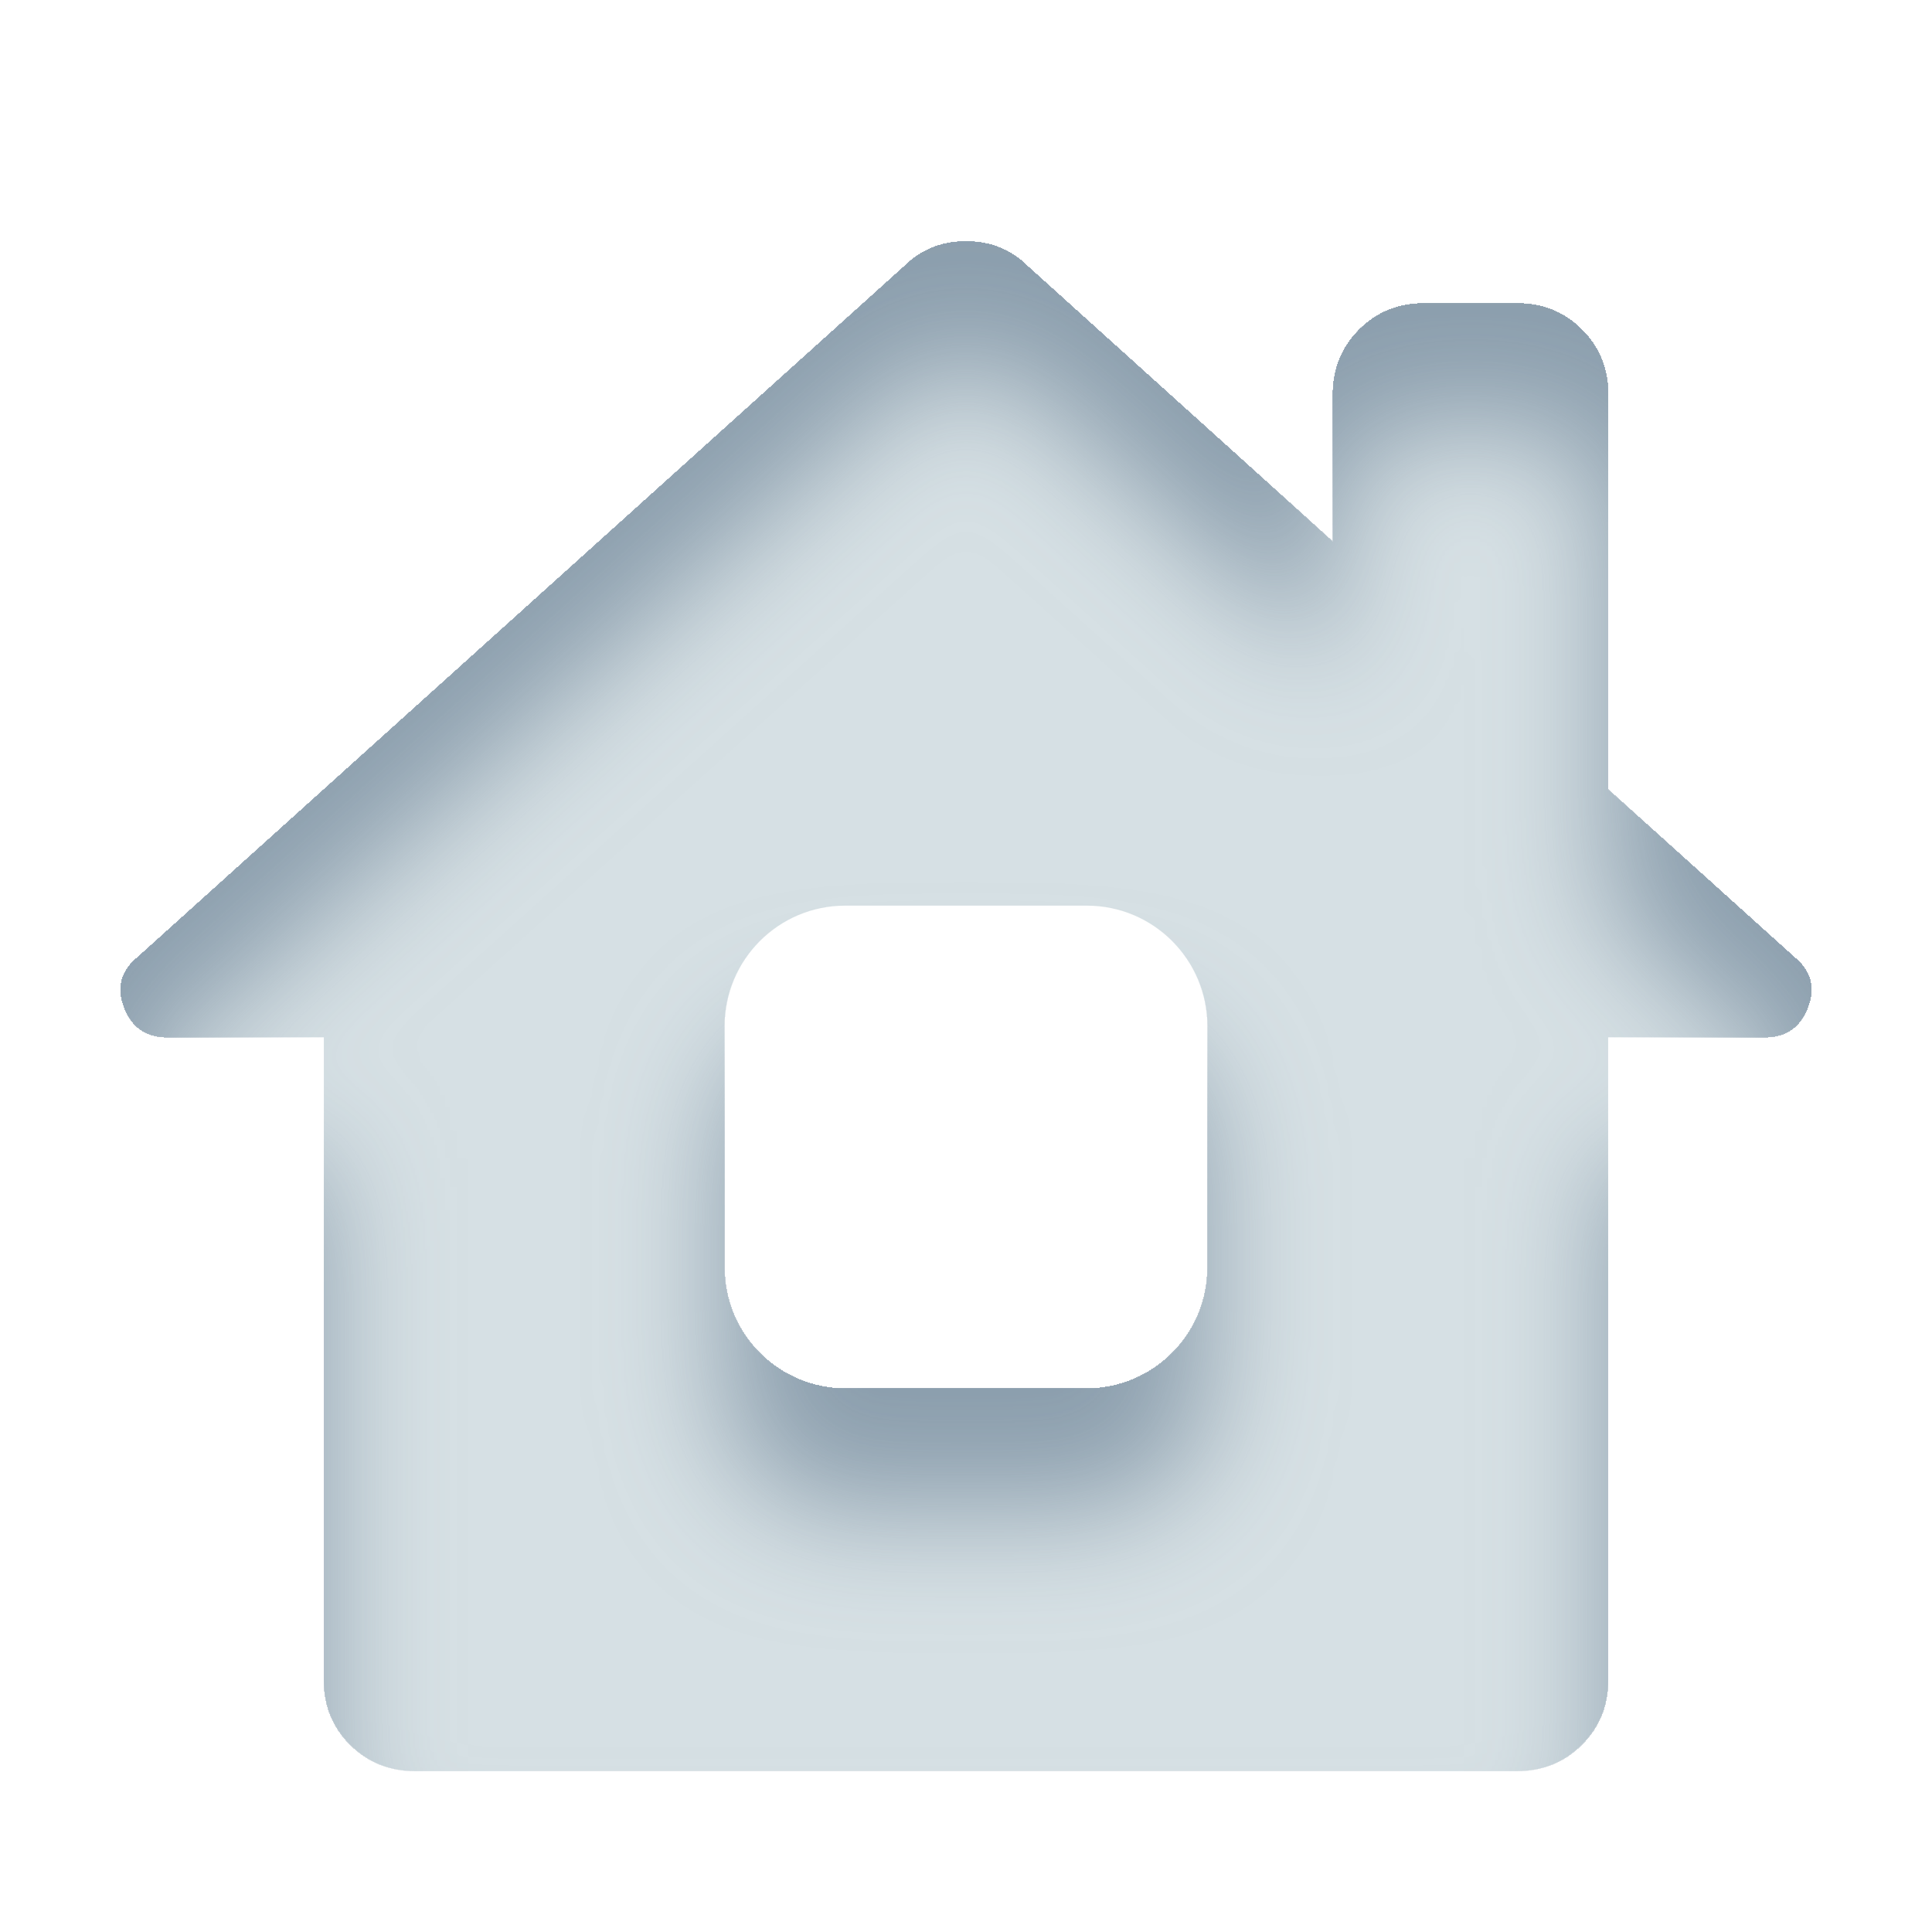
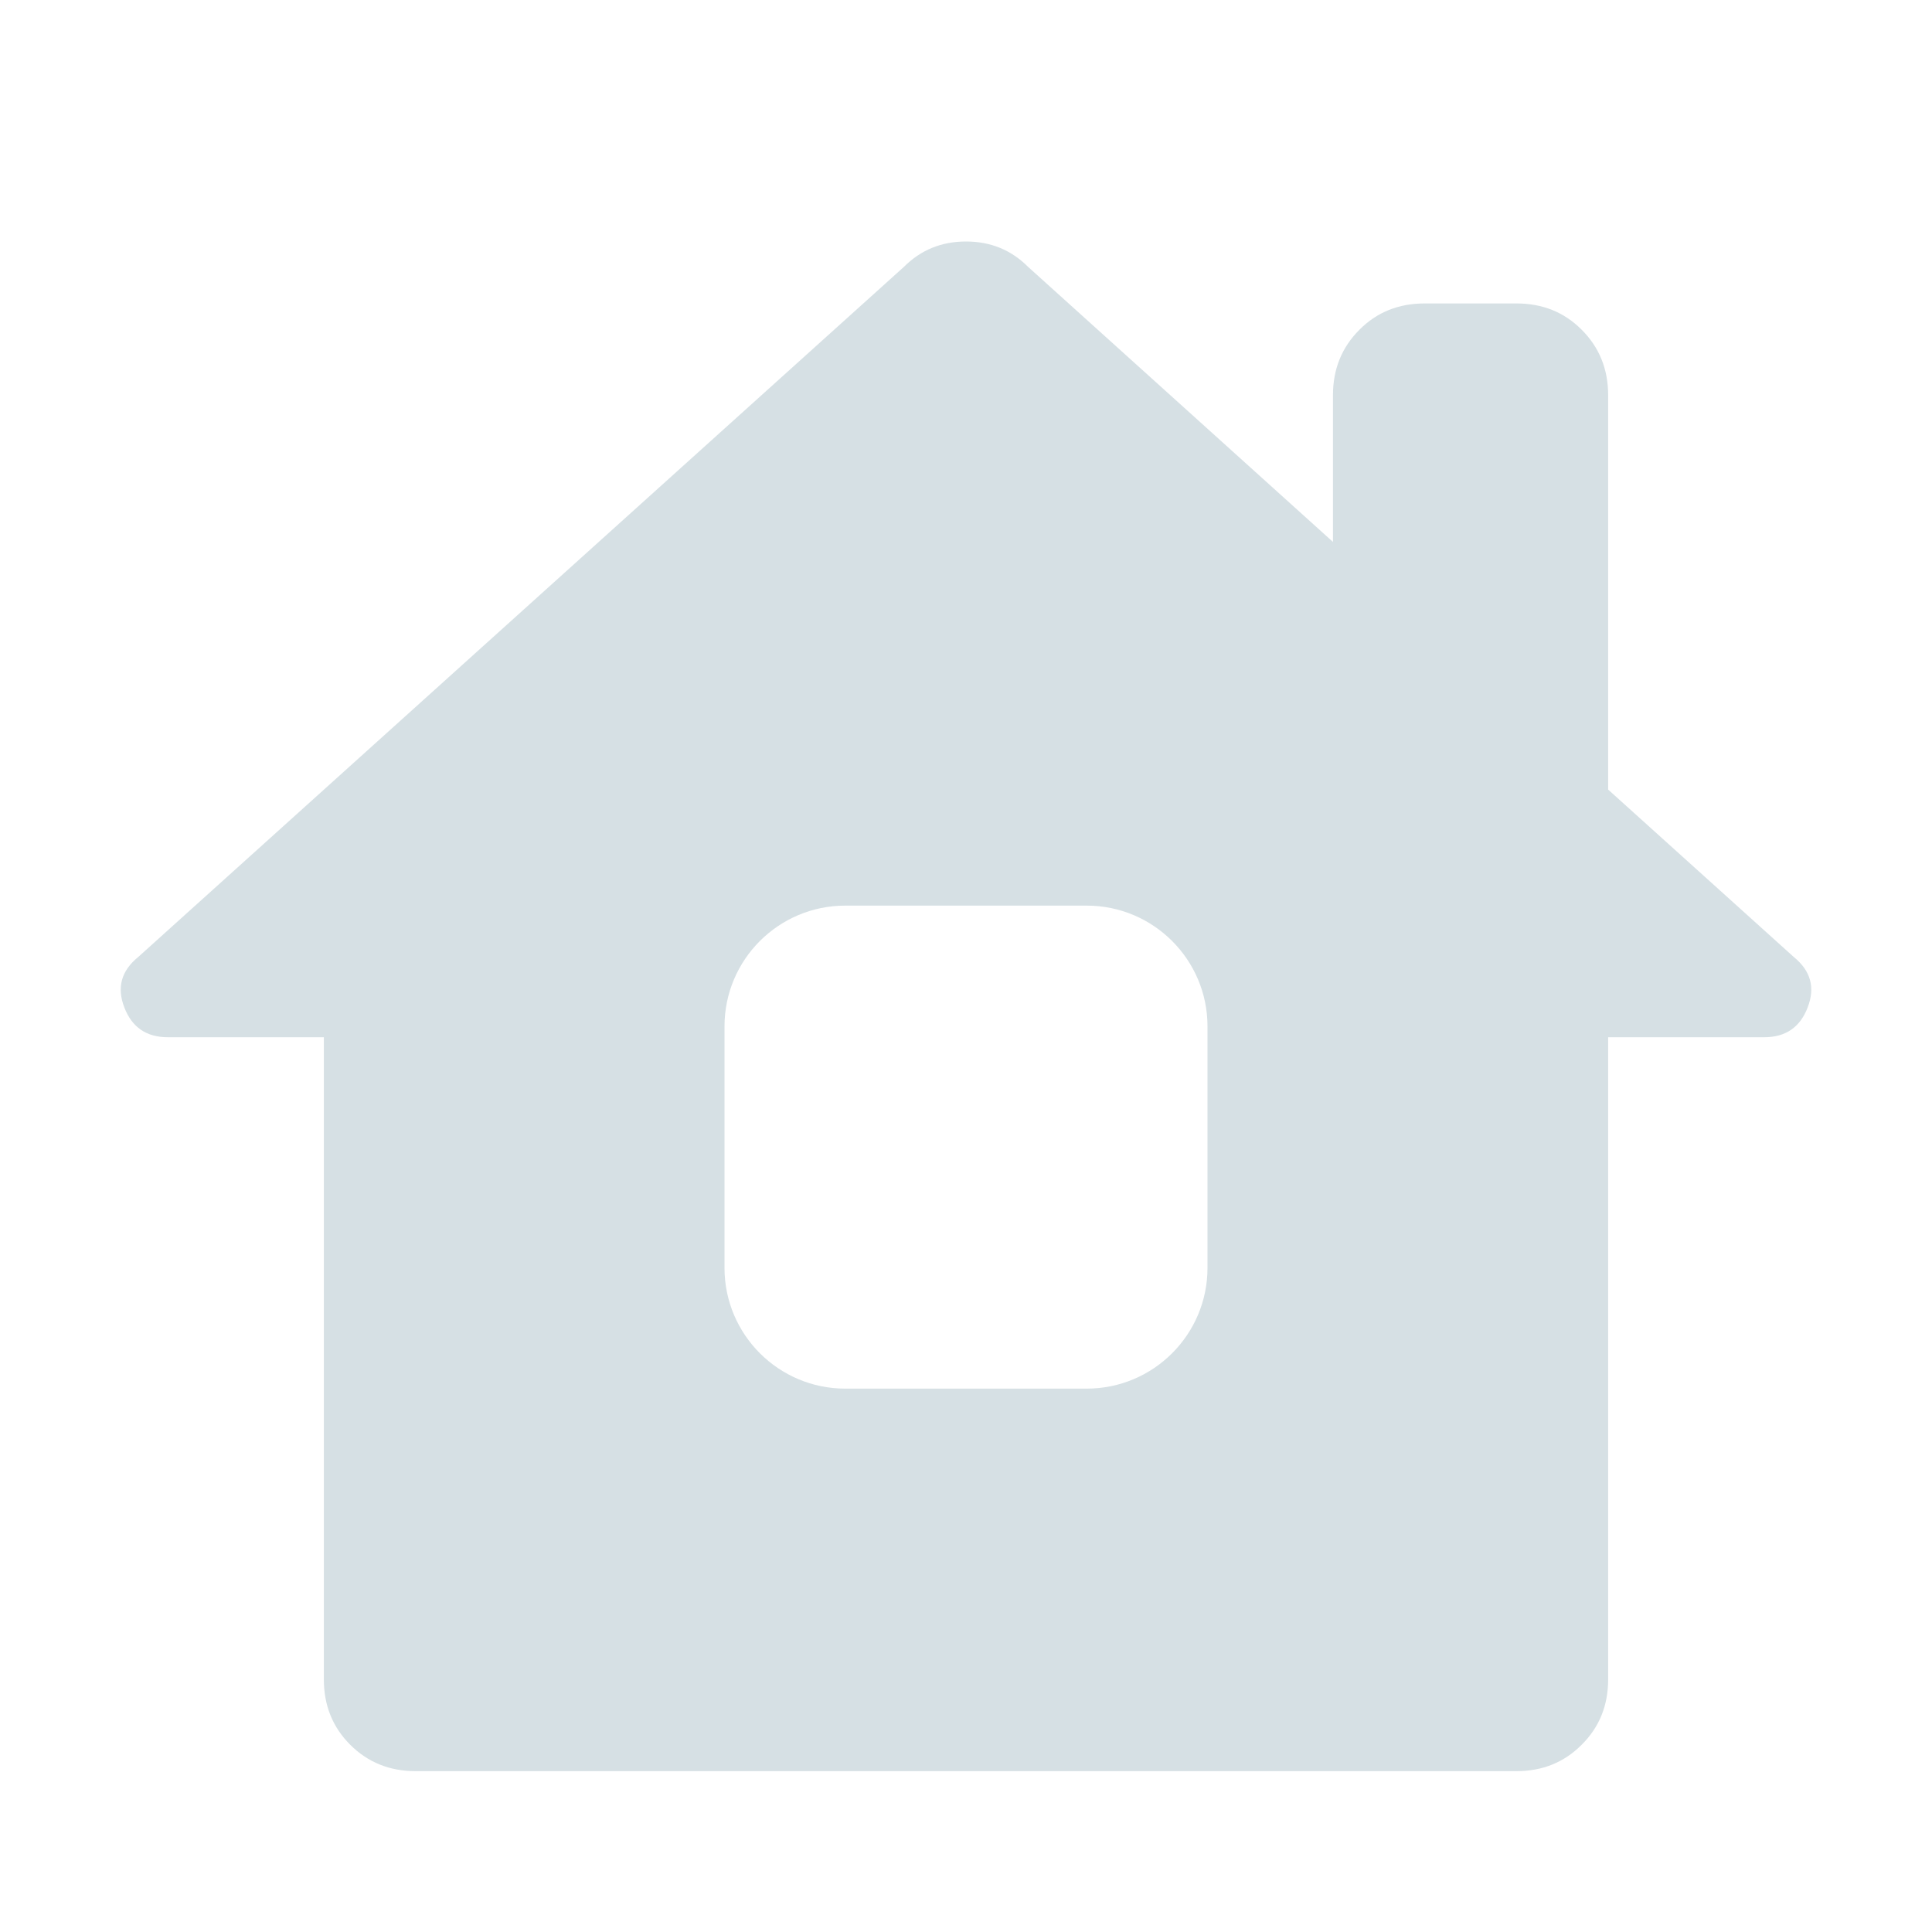
<svg xmlns="http://www.w3.org/2000/svg" width="16" height="16" viewBox="0 0 16 16" fill="none">
-   <g filter="url(#filter0_i_1955_986)">
-     <path fill-rule="evenodd" clip-rule="evenodd" d="M3.442 14.668H6.481H12.558C12.774 14.668 12.954 14.595 13.099 14.449C13.245 14.304 13.318 14.124 13.318 13.908V8.59H14.61C14.787 8.59 14.907 8.508 14.97 8.344C15.034 8.179 14.996 8.04 14.856 7.926L13.318 6.539V3.273C13.318 3.057 13.245 2.877 13.099 2.731C12.954 2.585 12.774 2.513 12.558 2.513H11.799C11.583 2.513 11.403 2.585 11.258 2.731C11.112 2.877 11.039 3.057 11.039 3.273V4.488L8.513 2.209C8.374 2.07 8.203 2 8 2C7.797 2 7.626 2.07 7.487 2.209L1.144 7.926C1.004 8.04 0.966 8.179 1.03 8.344C1.093 8.508 1.213 8.59 1.391 8.59H2.682V13.908C2.682 14.124 2.755 14.304 2.9 14.449C3.046 14.595 3.227 14.668 3.442 14.668ZM7 7.5C6.448 7.5 6 7.948 6 8.5V10.5C6 11.052 6.448 11.5 7 11.5H9C9.552 11.5 10 11.052 10 10.5V8.5C10 7.948 9.552 7.5 9 7.5H7Z" fill="#D6E0E4" />
+   <g id="material-symbols:house-rounded">
+     <path id="Subtract" fill-rule="evenodd" clip-rule="evenodd" d="M3.442 14.668H6.481H12.558C12.774 14.668 12.954 14.595 13.099 14.449C13.245 14.304 13.318 14.124 13.318 13.908V8.59H14.61C14.787 8.59 14.907 8.508 14.97 8.344C15.034 8.179 14.996 8.04 14.856 7.926L13.318 6.539V3.273C13.318 3.057 13.245 2.877 13.099 2.731C12.954 2.585 12.774 2.513 12.558 2.513H11.799C11.583 2.513 11.403 2.585 11.258 2.731C11.112 2.877 11.039 3.057 11.039 3.273V4.488L8.513 2.209C8.374 2.07 8.203 2 8 2C7.797 2 7.626 2.07 7.487 2.209L1.144 7.926C1.004 8.04 0.966 8.179 1.03 8.344C1.093 8.508 1.213 8.59 1.391 8.59H2.682V13.908C2.682 14.124 2.755 14.304 2.9 14.449C3.046 14.595 3.227 14.668 3.442 14.668ZM7 7.5C6.448 7.5 6 7.948 6 8.5V10.5C6 11.052 6.448 11.5 7 11.5H9C9.552 11.5 10 11.052 10 10.5V8.5C10 7.948 9.552 7.5 9 7.5H7Z" fill="#D6E0E4" />
  </g>
-   <defs>
-     <filter id="filter0_i_1955_986" x="1" y="2" width="14" height="13.668" filterUnits="userSpaceOnUse" color-interpolation-filters="sRGB">
-       <feFlood flood-opacity="0" result="BackgroundImageFix" />
-       <feBlend mode="normal" in="SourceGraphic" in2="BackgroundImageFix" result="shape" />
-       <feColorMatrix in="SourceAlpha" type="matrix" values="0 0 0 0 0 0 0 0 0 0 0 0 0 0 0 0 0 0 127 0" result="hardAlpha" />
-       <feOffset dy="1" />
-       <feGaussianBlur stdDeviation="0.5" />
-       <feComposite in2="hardAlpha" operator="arithmetic" k2="-1" k3="1" />
-       <feColorMatrix type="matrix" values="0 0 0 0 0.439 0 0 0 0 0.525 0 0 0 0 0.6 0 0 0 0.73 0" />
-       <feBlend mode="normal" in2="shape" result="effect1_innerShadow_1955_986" />
-     </filter>
-   </defs>
</svg>
